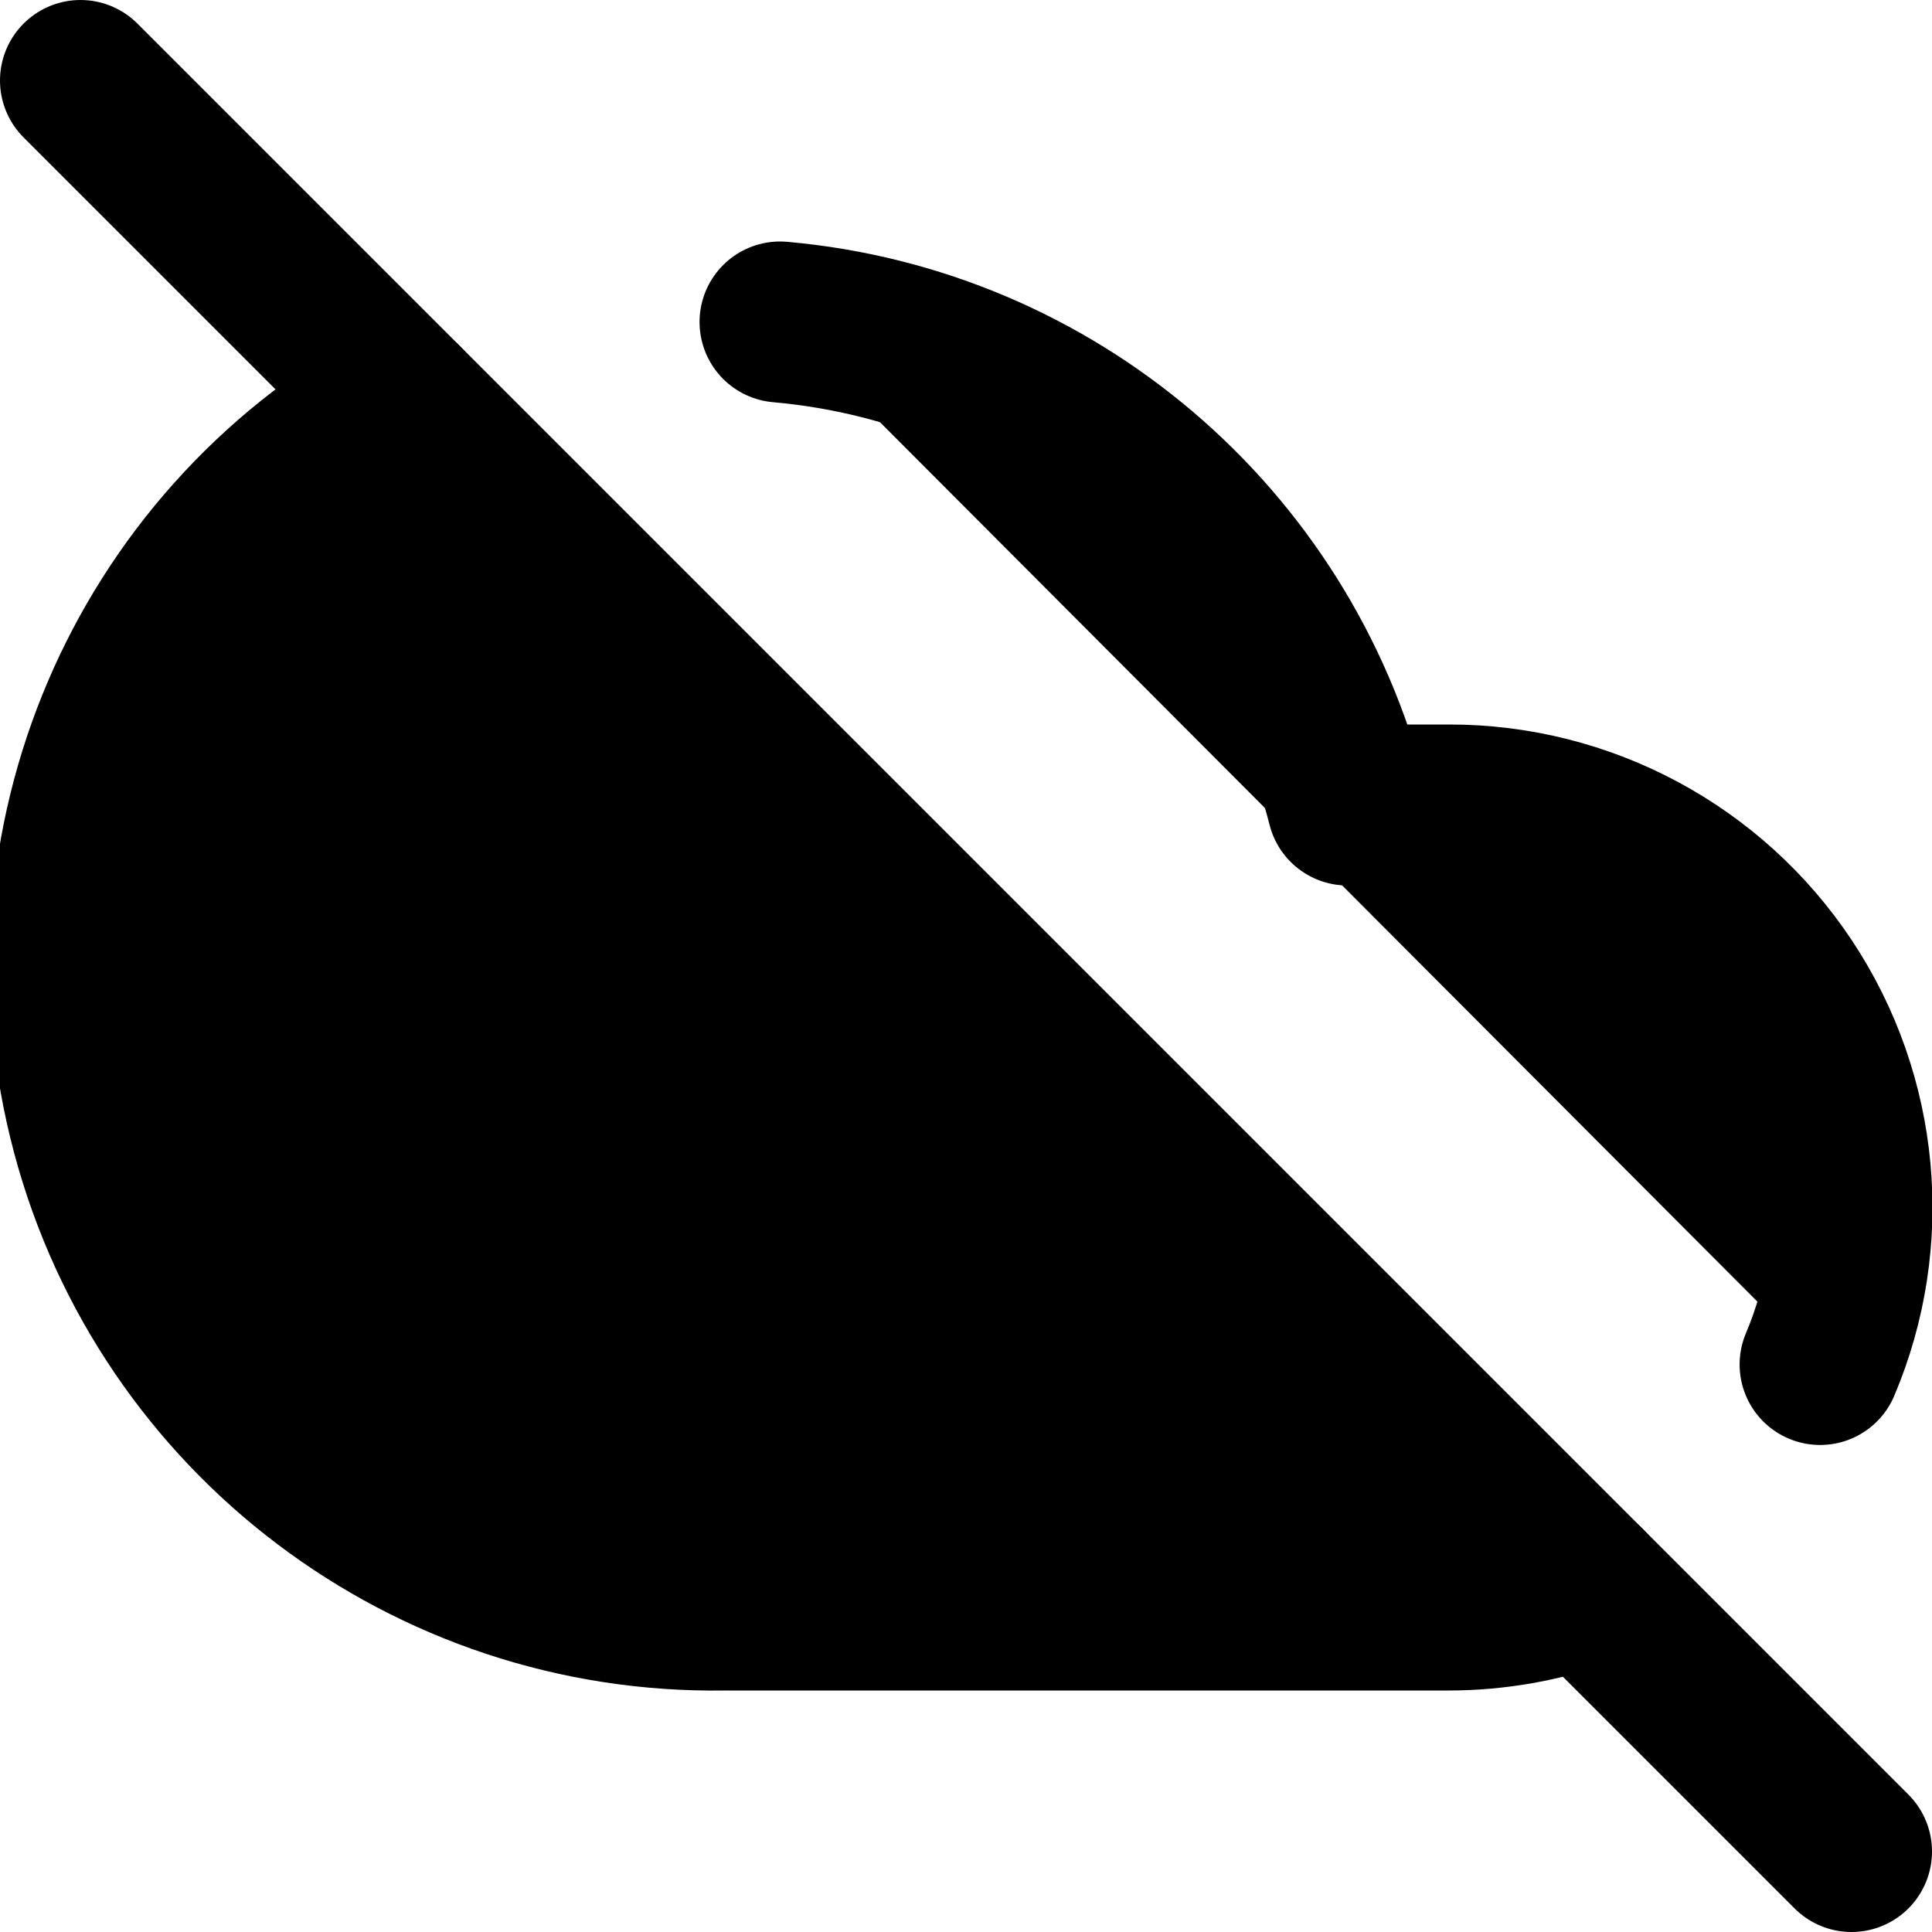
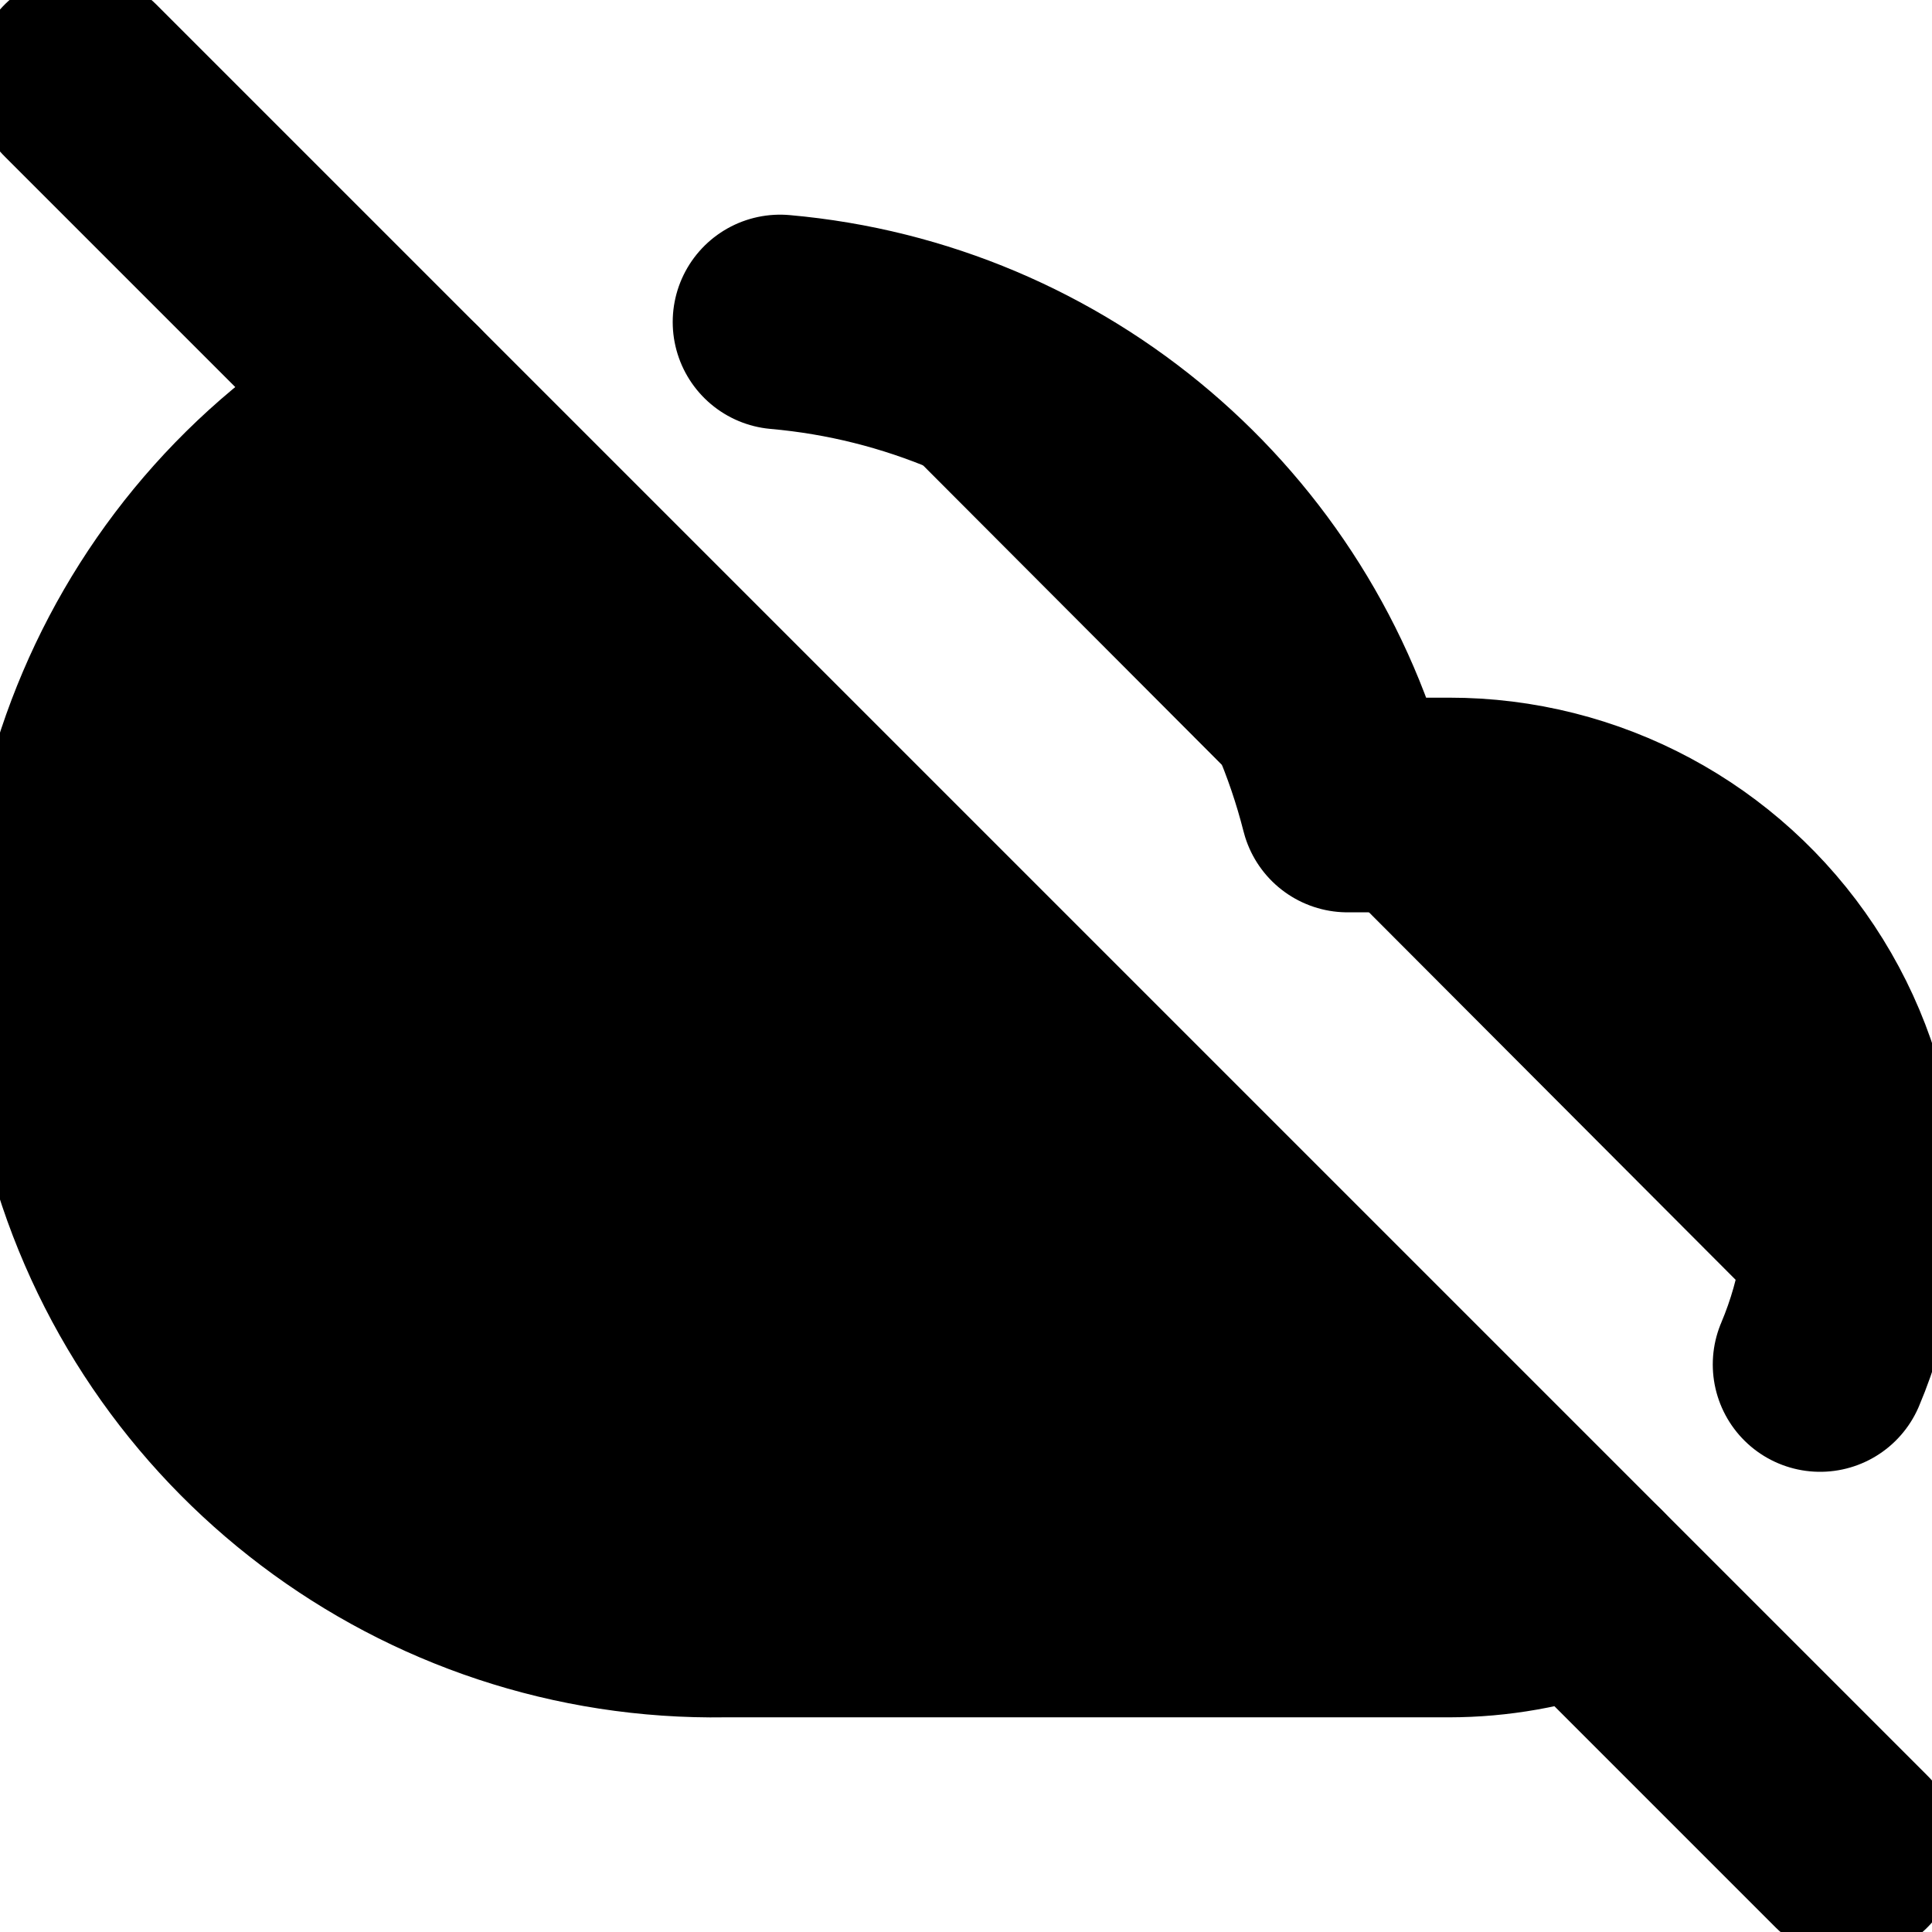
<svg xmlns="http://www.w3.org/2000/svg" width="1.5em" height="1.5em">
  <g id="tuiIconCloudOffLarge">
    <svg x="50%" y="50%" width="1.5em" height="1.5em" overflow="visible" viewBox="0 0 24 24">
      <svg x="-12" y="-12">
        <svg width="24" height="24" viewBox="0 0 24 24" stroke="currentColor" stroke-width="2" stroke-linecap="round" stroke-linejoin="round">
-           <path d="M22.61 16.95A5 5 0 0 0 18 10h-1.26a8 8 0 0 0-7.05-6M5 5a8 8 0 0 0 4 15h9a5 5 0 0 0 1.7-.3" />
-           <line x1="1" y1="1" x2="23" y2="23" />
+           <path vector-effect="non-scaling-stroke" d="M22.61 16.95A5 5 0 0 0 18 10h-1.26a8 8 0 0 0-7.05-6M5 5a8 8 0 0 0 4 15h9a5 5 0 0 0 1.7-.3" />
+           <line vector-effect="non-scaling-stroke" x1="1" y1="1" x2="23" y2="23" />
        </svg>
      </svg>
    </svg>
  </g>
</svg>
